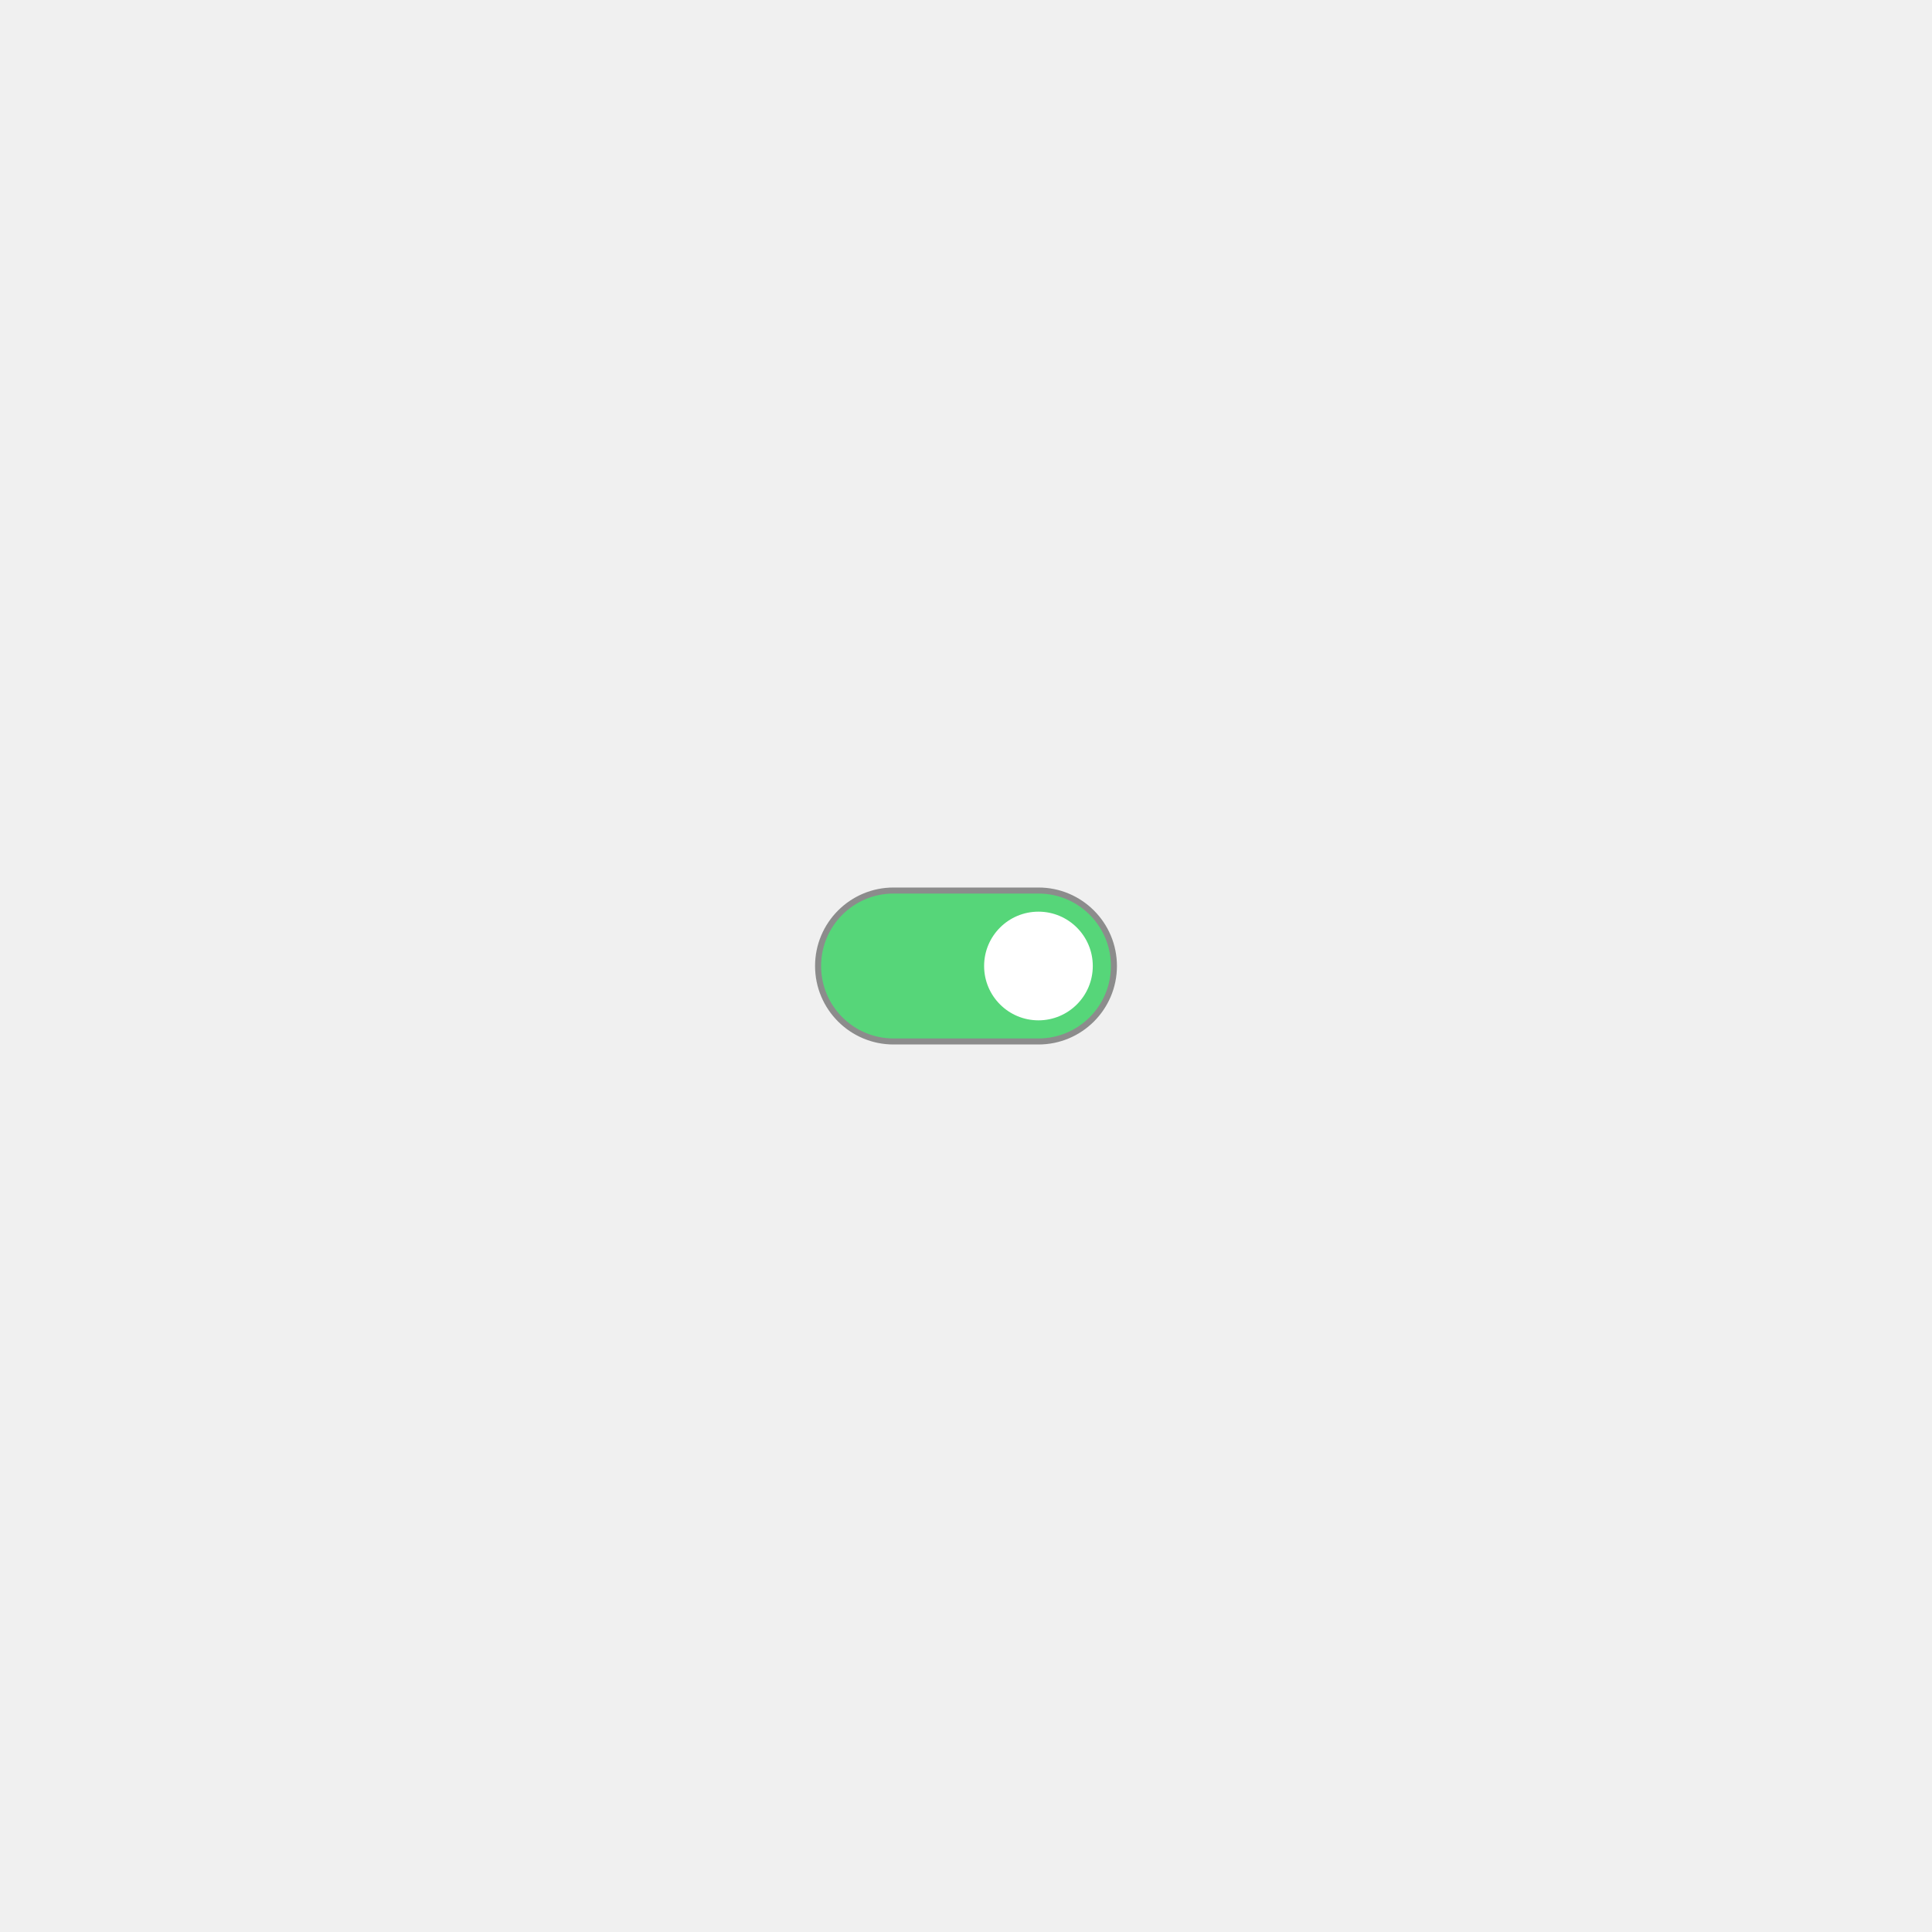
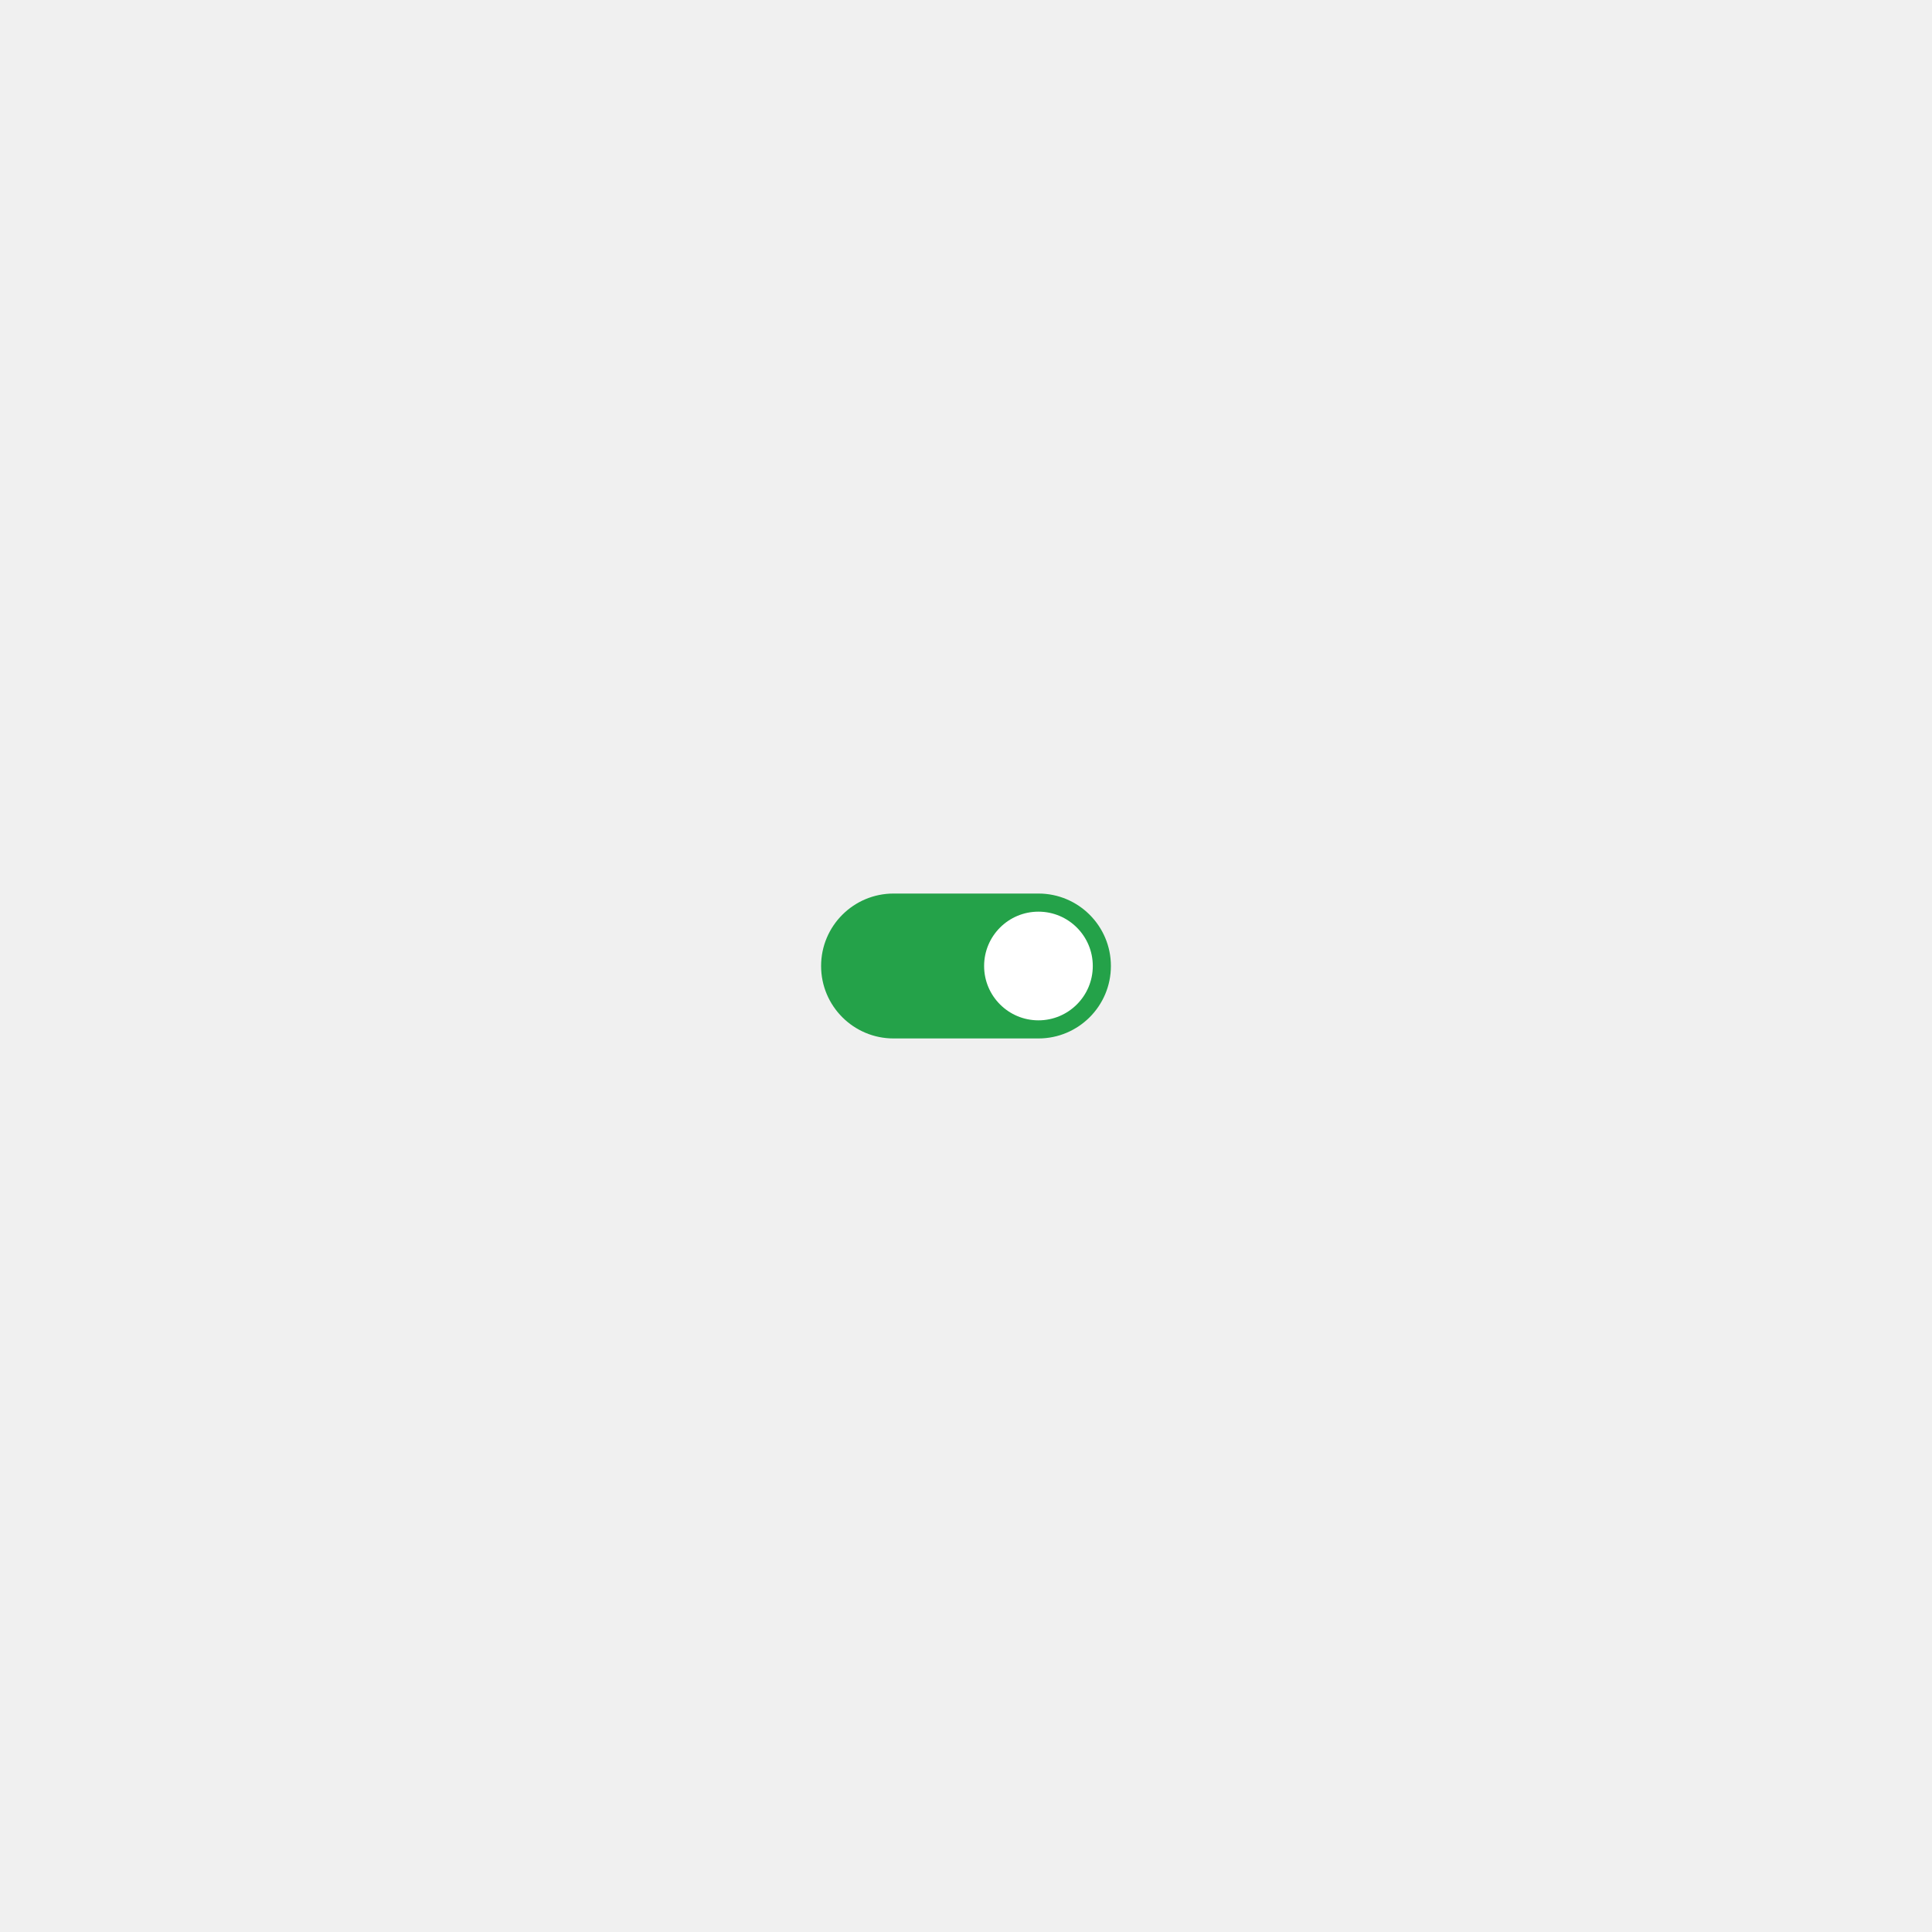
<svg xmlns="http://www.w3.org/2000/svg" width="320px" height="320px" viewBox="0 0 320 320" version="1.1">
  <g id="Artboard" stroke="none" stroke-width="1" fill="none" fill-rule="evenodd">
    <g id="toggle" transform="translate(136, 148)">
      <g id="Group-17">
        <g id="Group-14">
-           <path d="M12,-0.5 L36,-0.5 C42.904,-0.5 48.5,5.096 48.5,12 C48.5,18.904 42.904,24.5 36,24.5 L12,24.5 C5.096,24.5 -0.5,18.904 -0.5,12 C-0.5,5.096 5.096,-0.5 12,-0.5 Z" id="Combined-Shape-Copy-52" stroke="#8C8C8C" fill="#56D679" />
+           <path d="M12,0 L36,0 C42.627,0 48,5.373 48,12 C48,18.627 42.627,24 36,24 L12,24 C5.373,24 0,18.627 0,12 C0,5.373 5.373,0 12,0 Z" id="Combined-Shape-Copy-52" fill="#24A249" />
          <circle id="Oval-Copy-72" fill="#FFFFFF" cx="36" cy="12" r="9" />
        </g>
      </g>
    </g>
  </g>
</svg>
